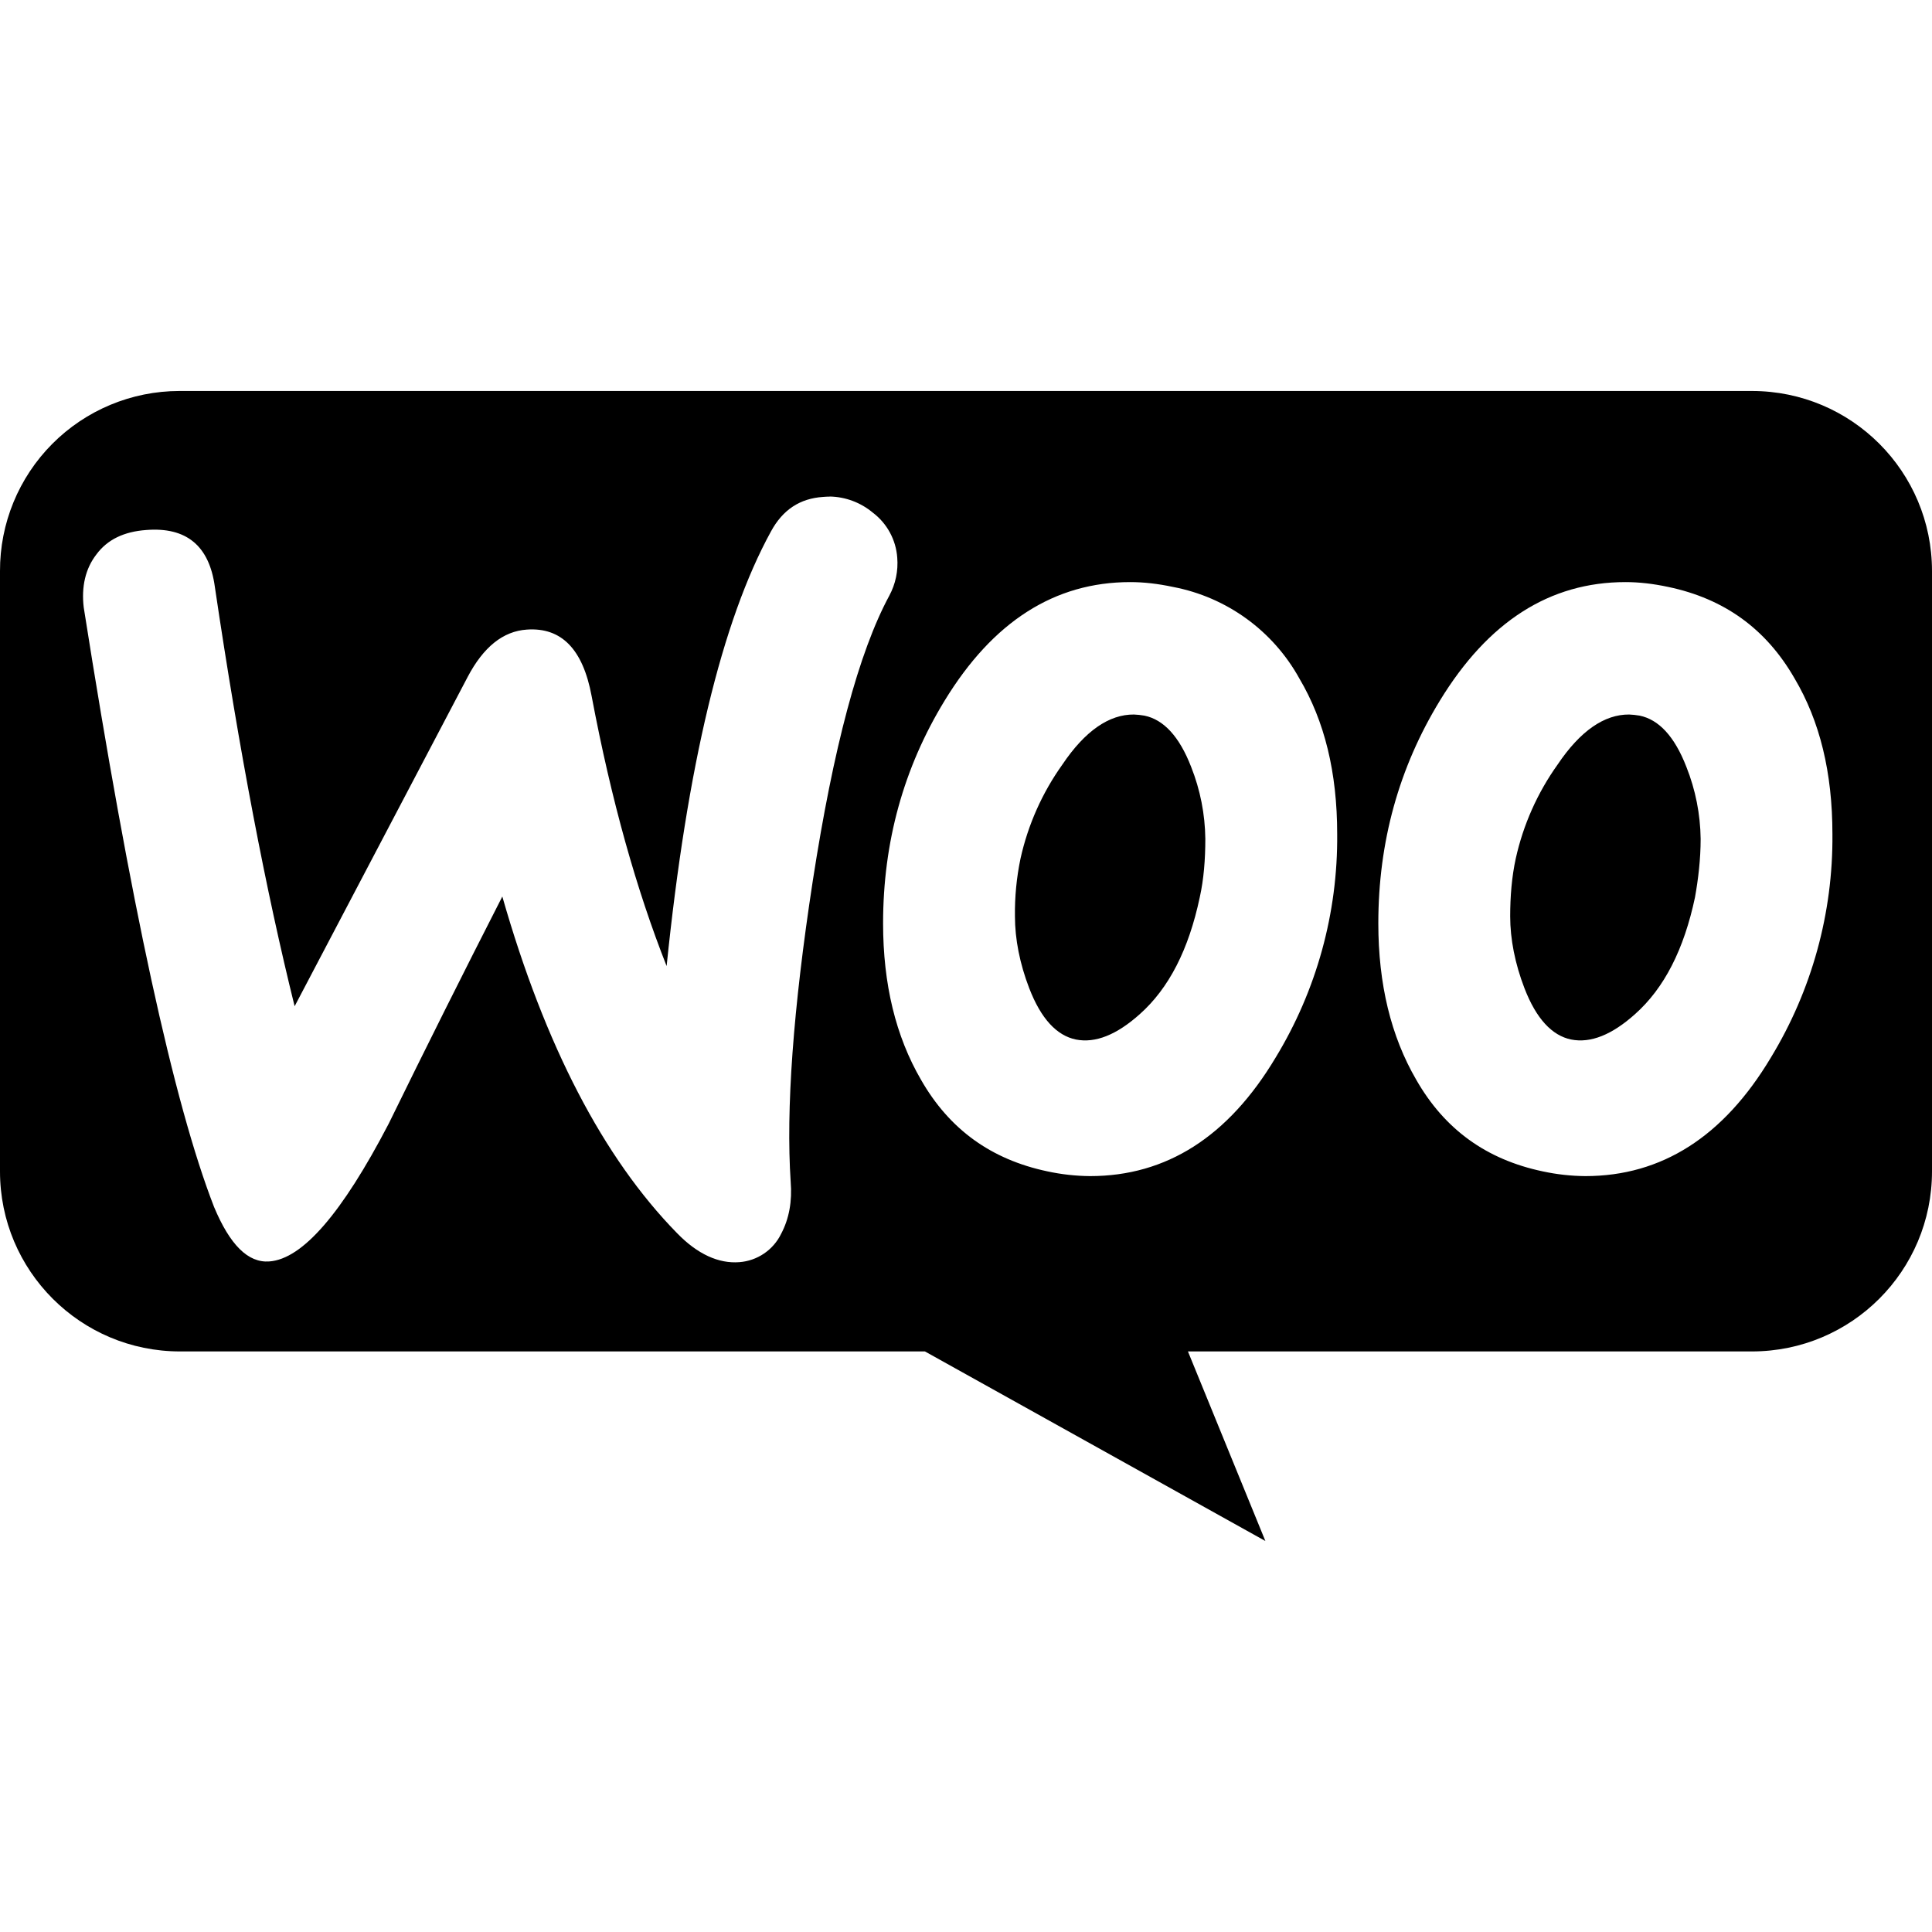
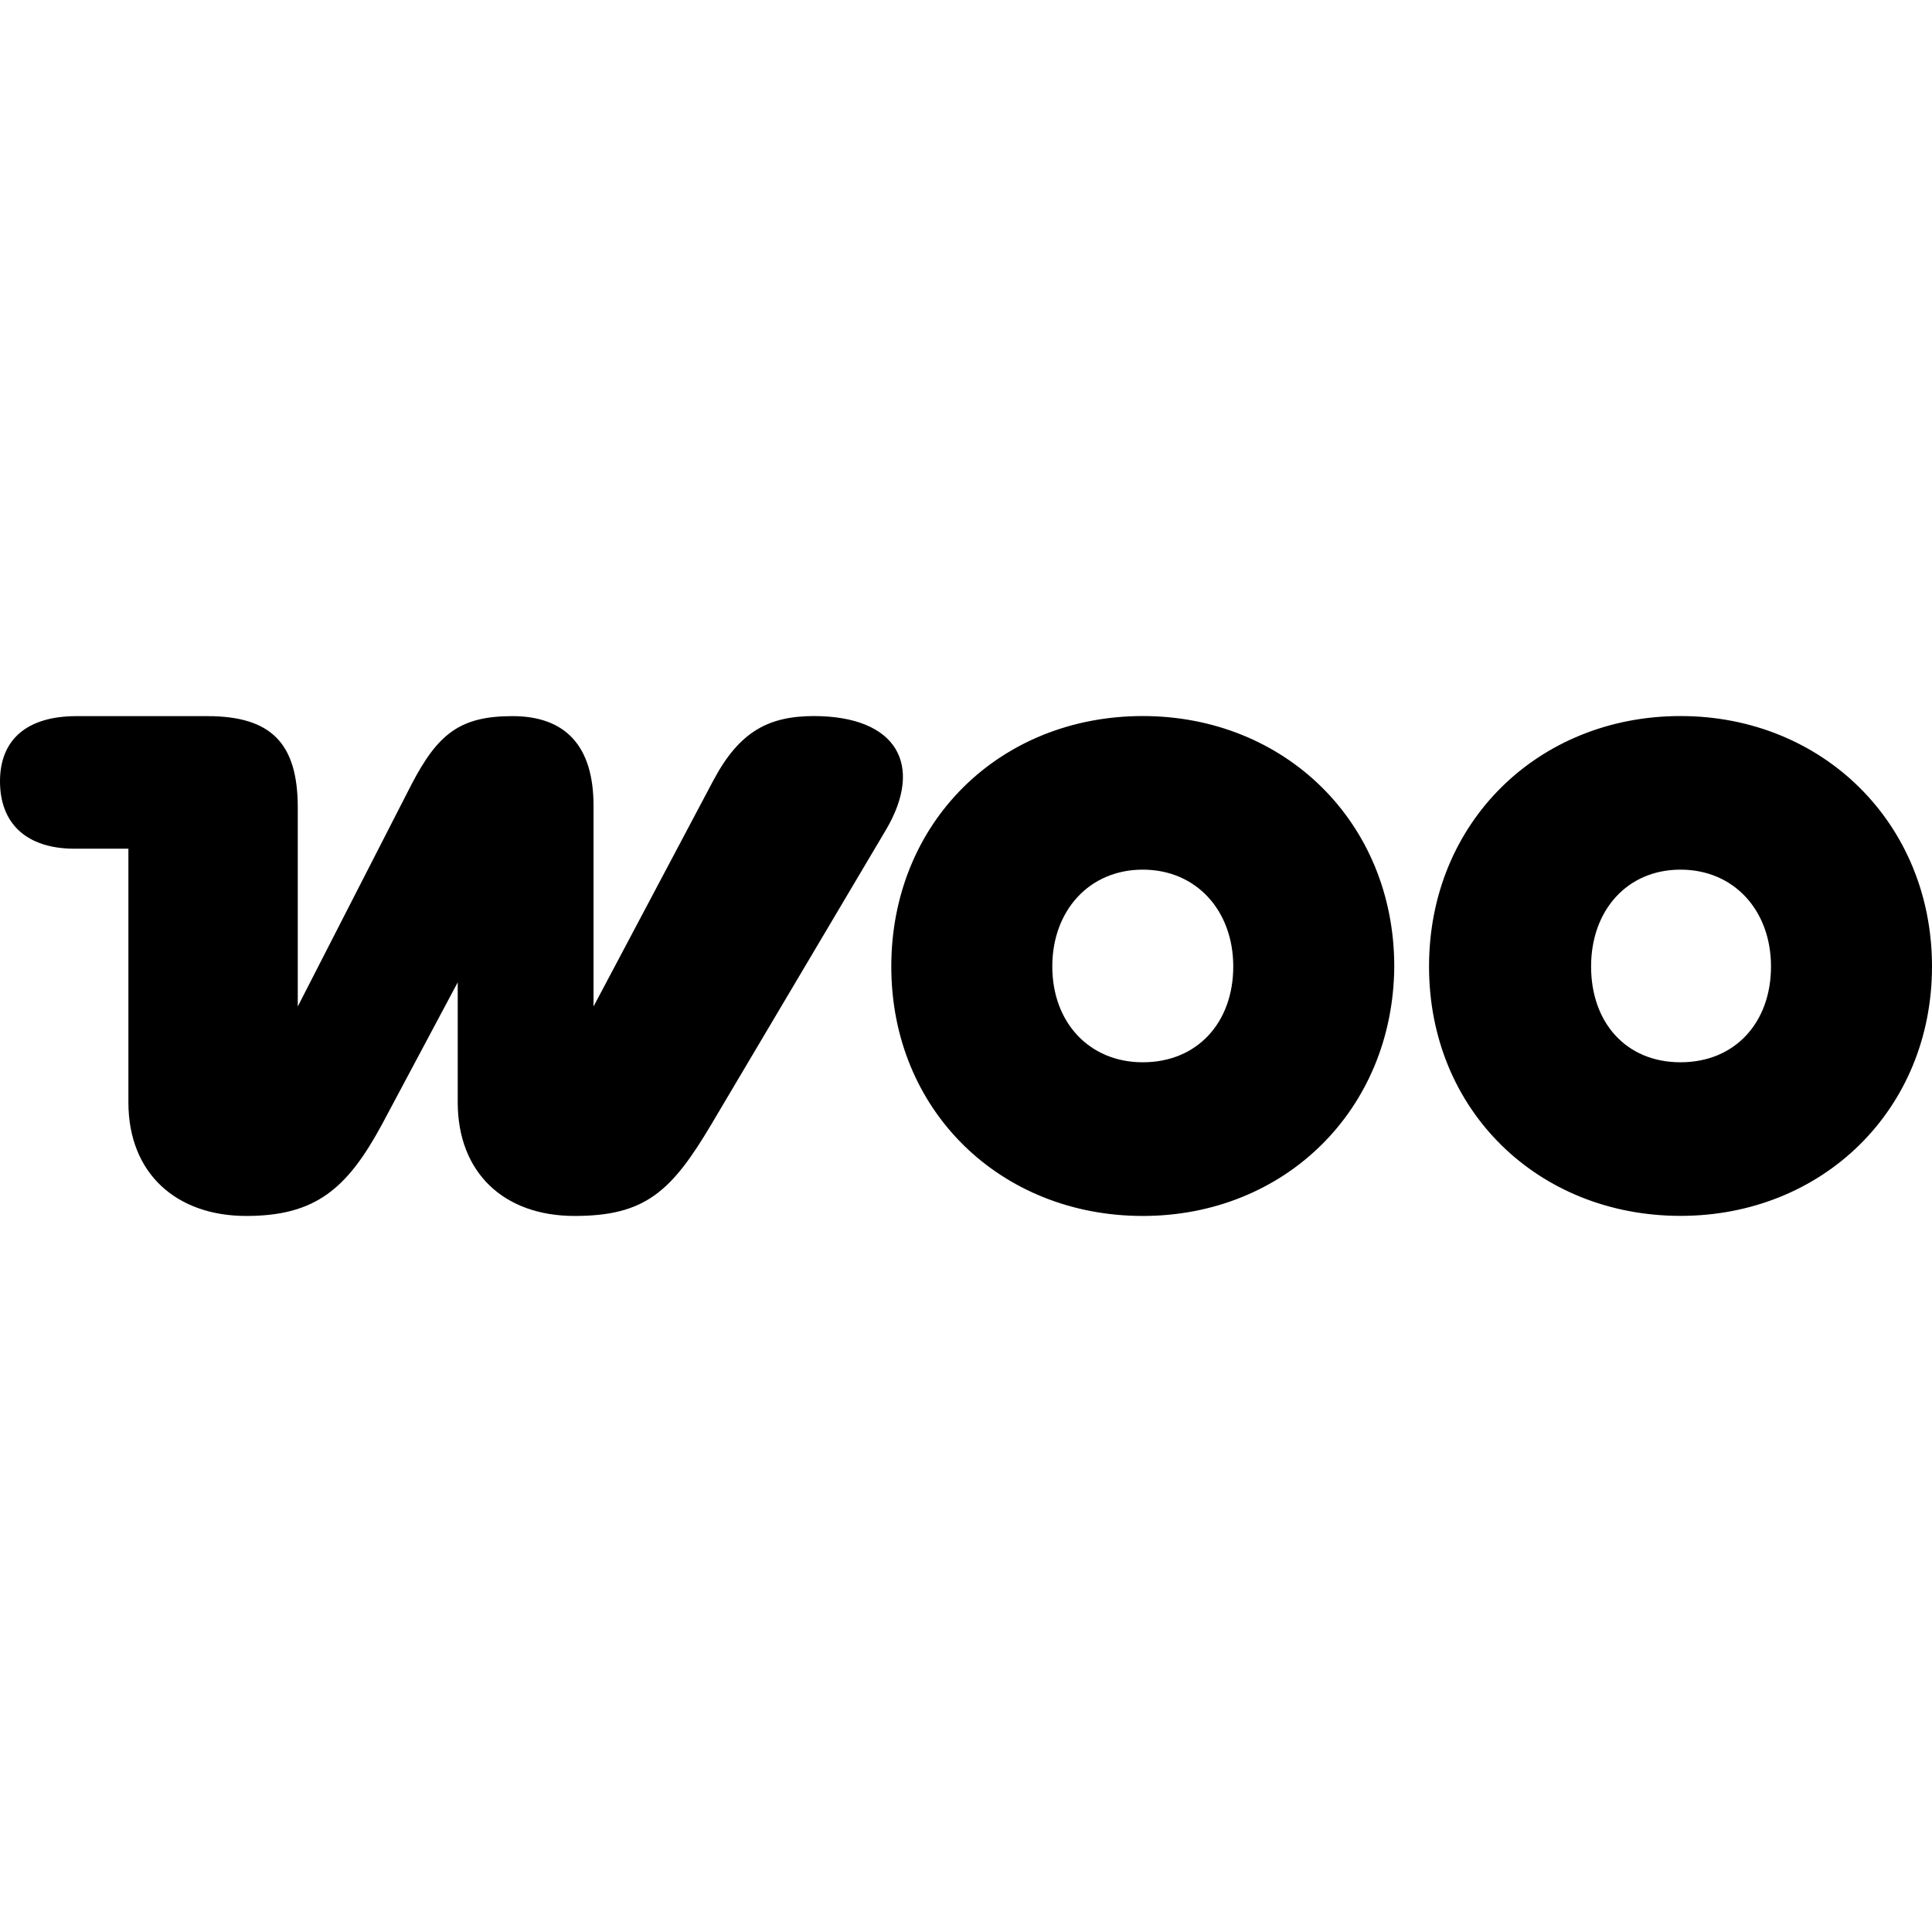
<svg xmlns="http://www.w3.org/2000/svg" viewBox="0 0 24 24">
-   <path d="M2.227 4.857A2.23 2.23 0 0 0 0 7.094v7.457a2.236 2.236 0 0 0 2.237 2.237h9.253l4.229 2.355-.962-2.355h7.006c1.236 0 2.237-1 2.237-2.237V7.094c0-1.236-1-2.237-2.237-2.237zm8.08 1.311a.86.86 0 0 1 .535.2.77.77 0 0 1 .304.56.85.85 0 0 1-.098.47c-.382.707-.696 1.894-.951 3.542-.246 1.6-.334 2.846-.275 3.739q.03.367-.118.647a.63.63 0 0 1-.52.353c-.255.02-.52-.098-.775-.362-.913-.933-1.639-2.326-2.169-4.18a184 184 0 0 0-1.413 2.825c-.578 1.11-1.069 1.678-1.481 1.708-.265.02-.49-.206-.687-.677q-.75-1.928-1.619-7.448c-.03-.255.02-.48.157-.657.137-.186.344-.284.618-.304q.75-.06.854.706c.304 2.051.638 3.788.991 5.21l2.149-4.09q.294-.56.736-.589c.431-.03.696.245.804.824.246 1.305.56 2.414.932 3.356.255-2.492.687-4.288 1.295-5.397.148-.274.363-.412.648-.431a1 1 0 0 1 .084-.004zm3.734 1.063q.25 0 .53.06a2.28 2.28 0 0 1 1.57 1.137c.314.53.47 1.168.47 1.933a5.25 5.25 0 0 1-.765 2.777q-.88 1.472-2.305 1.472a2.6 2.6 0 0 1-.53-.059c-.697-.147-1.217-.52-1.57-1.138q-.471-.81-.471-1.943 0-1.515.765-2.767c.599-.981 1.364-1.472 2.306-1.472m6.152 0q.25 0 .53.06c.696.146 1.216.52 1.57 1.137.314.53.47 1.168.47 1.933a5.25 5.25 0 0 1-.765 2.777q-.88 1.472-2.305 1.472a2.6 2.6 0 0 1-.53-.059c-.697-.147-1.217-.52-1.57-1.138q-.471-.81-.471-1.943 0-1.515.765-2.767c.599-.981 1.364-1.472 2.306-1.472m-6.107 1.645c-.307-.002-.606.201-.889.622a3.2 3.2 0 0 0-.52 1.168 3.3 3.3 0 0 0-.069.716c0 .284.06.589.177.893.147.382.343.589.579.638.245.049.51-.06.795-.315.363-.323.608-.804.745-1.452.05-.225.069-.47.069-.726a2.5 2.5 0 0 0-.176-.893c-.148-.382-.344-.588-.58-.637a1 1 0 0 0-.131-.014m6.152 0c-.307-.002-.606.201-.889.622a3.2 3.2 0 0 0-.52 1.168c-.049.225-.069.47-.069.716 0 .284.06.589.177.893.147.382.344.589.579.638.245.049.51-.06.795-.315.363-.323.608-.804.745-1.452.04-.225.07-.47.07-.726a2.5 2.5 0 0 0-.177-.893c-.148-.382-.344-.588-.58-.637a1 1 0 0 0-.131-.014" />
+   <path d="M10.118 8.895c-.562 0-.928.183-1.255.797l-1.49 2.811v-2.496c0-.745-.353-1.111-1.007-1.111s-.928.222-1.255.85l-1.412 2.757v-2.47c0-.797-.327-1.137-1.124-1.137H.954C.34 8.895 0 9.183 0 9.706s.327.837.928.837h.667v3.15c0 .889.601 1.412 1.464 1.412s1.255-.34 1.686-1.137l.941-1.765v1.49c0 .876.575 1.412 1.451 1.412s1.203-.301 1.699-1.137l2.17-3.66c.471-.798.144-1.413-.901-1.413zm4.078 0c-1.778 0-3.124 1.321-3.124 3.112s1.359 3.098 3.124 3.098 3.111-1.32 3.124-3.098c0-1.791-1.359-3.112-3.124-3.112m0 4.301c-.667 0-1.124-.497-1.124-1.19s.458-1.203 1.124-1.203 1.124.51 1.124 1.203-.444 1.19-1.124 1.19m6.68-4.301c-1.765 0-3.124 1.32-3.124 3.111s1.359 3.098 3.124 3.098S24 13.784 24 12.006s-1.359-3.111-3.124-3.111m0 4.301c-.68 0-1.111-.497-1.111-1.19s.444-1.203 1.111-1.203S22 11.313 22 12.006s-.444 1.19-1.124 1.19" />
</svg>
